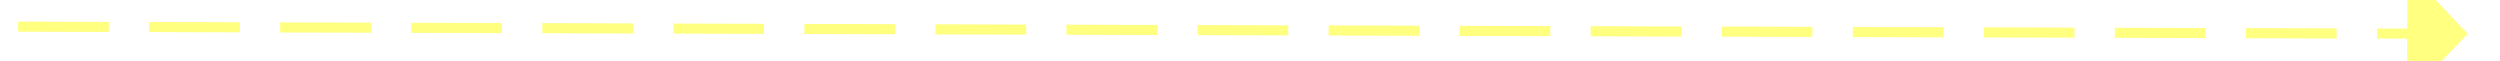
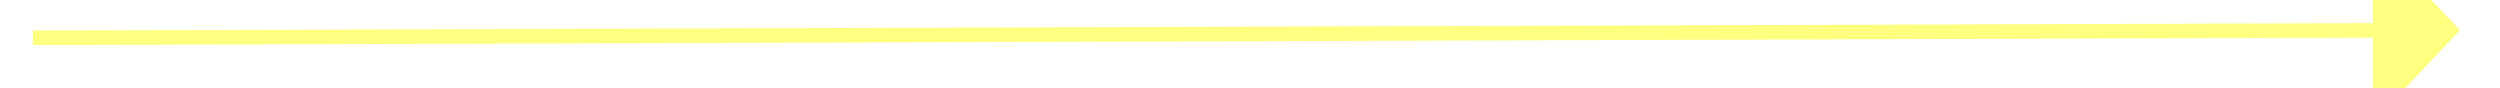
- <svg xmlns="http://www.w3.org/2000/svg" version="1.1" width="248px" height="6px" preserveAspectRatio="xMinYMid meet" viewBox="700 10889  248 4">
-   <g transform="matrix(-0.7071068 -0.7071068 0.7071068 -0.7071068 -6294.444 19174.756 )">
-     <path d="M 940 10896.8  L 946 10890.5  L 940 10884.2  L 940 10896.8  Z " fill-rule="nonzero" fill="#ffff80" stroke="none" transform="matrix(-0.7091653 0.7050422 -0.7050422 -0.7091653 9087.469 18032.357 )" />
-     <path d="M 703 10890.5  L 941 10890.5  " stroke-width="1" stroke-dasharray="9,4" stroke="#ffff80" fill="none" transform="matrix(-0.7091653 0.7050422 -0.7050422 -0.7091653 9087.469 18032.357 )" />
+ <svg xmlns="http://www.w3.org/2000/svg" version="1.1" width="172px" height="6px" preserveAspectRatio="xMinYMid meet" viewBox="958 9823  172 4">
+   <g transform="matrix(-0.9063078 -0.4226183 0.4226183 -0.9063078 -2162.039 19170.687 )">
+     <path d="M 1122 9831.8  L 1128 9825.5  L 1122 9819.2  L 1122 9831.8  Z " fill-rule="nonzero" fill="#ffff80" stroke="none" transform="matrix(-0.9049545 0.4255084 -0.4255084 -0.9049545 6170.558 18272.687 )" />
+     <path d="M 961 9825.5  L 1123 9825.5  " stroke-width="1" stroke="#ffff80" fill="none" transform="matrix(-0.9049545 0.4255084 -0.4255084 -0.9049545 6170.558 18272.687 )" />
  </g>
</svg>
